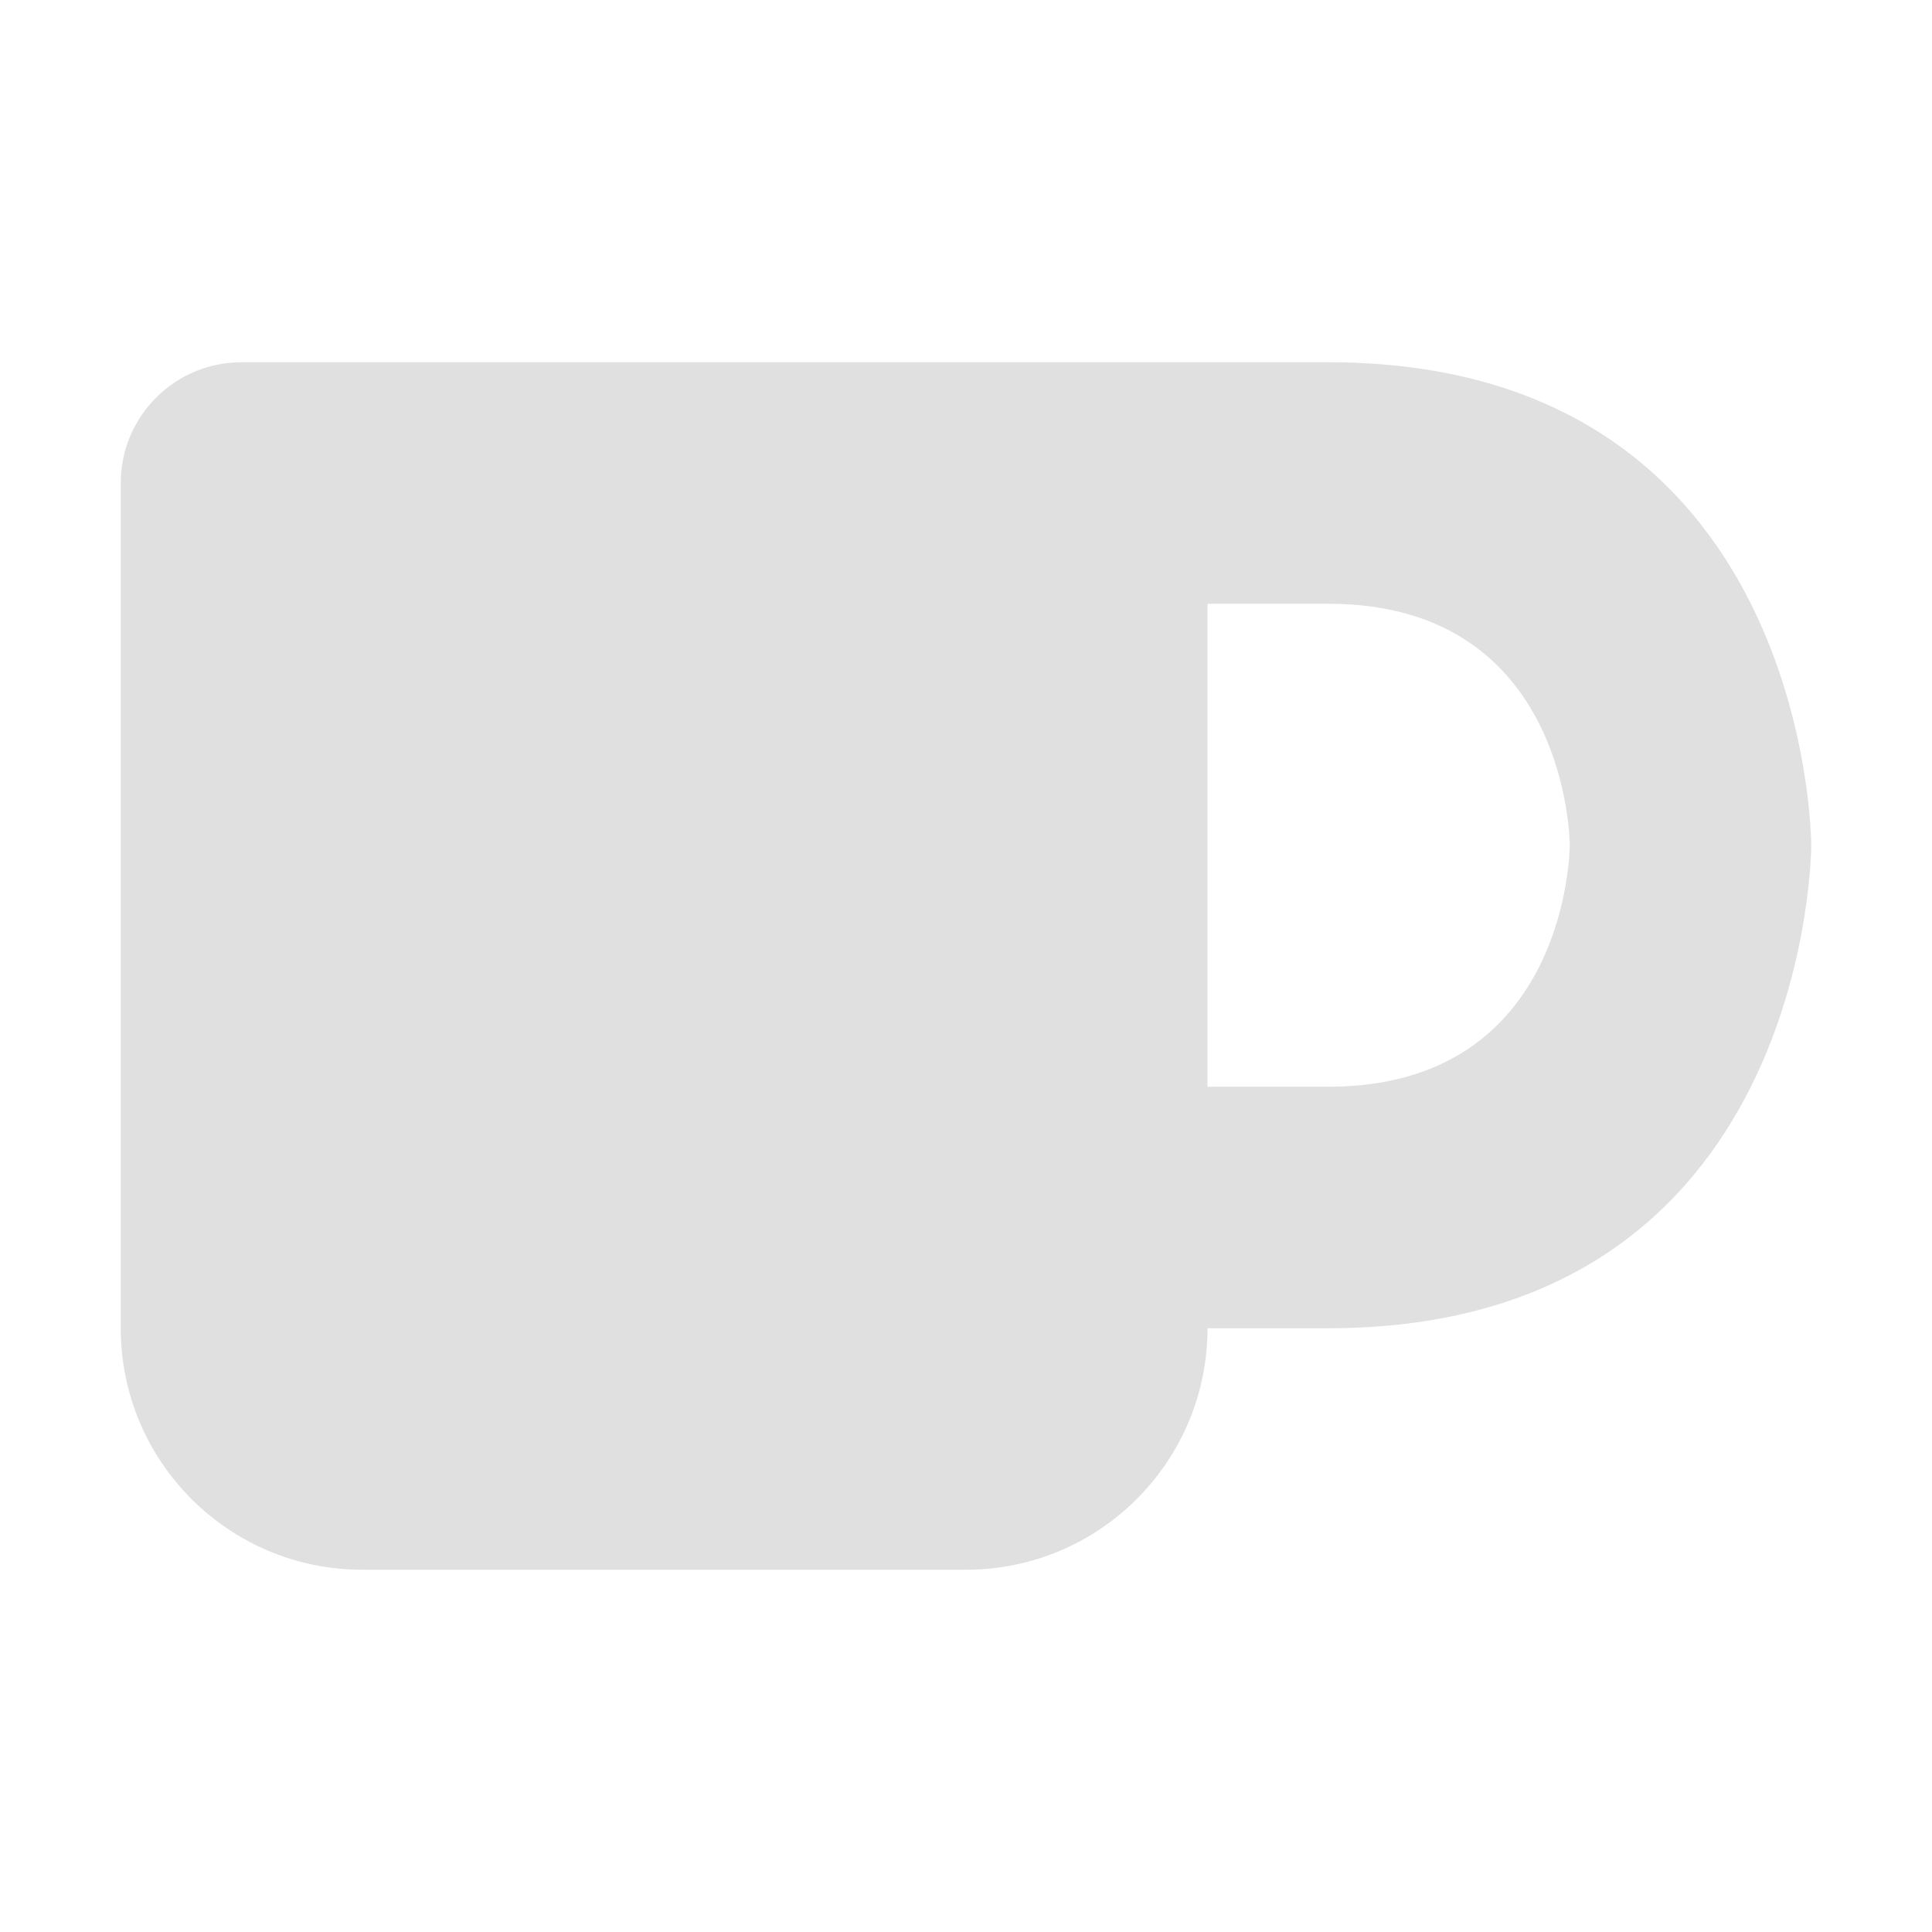
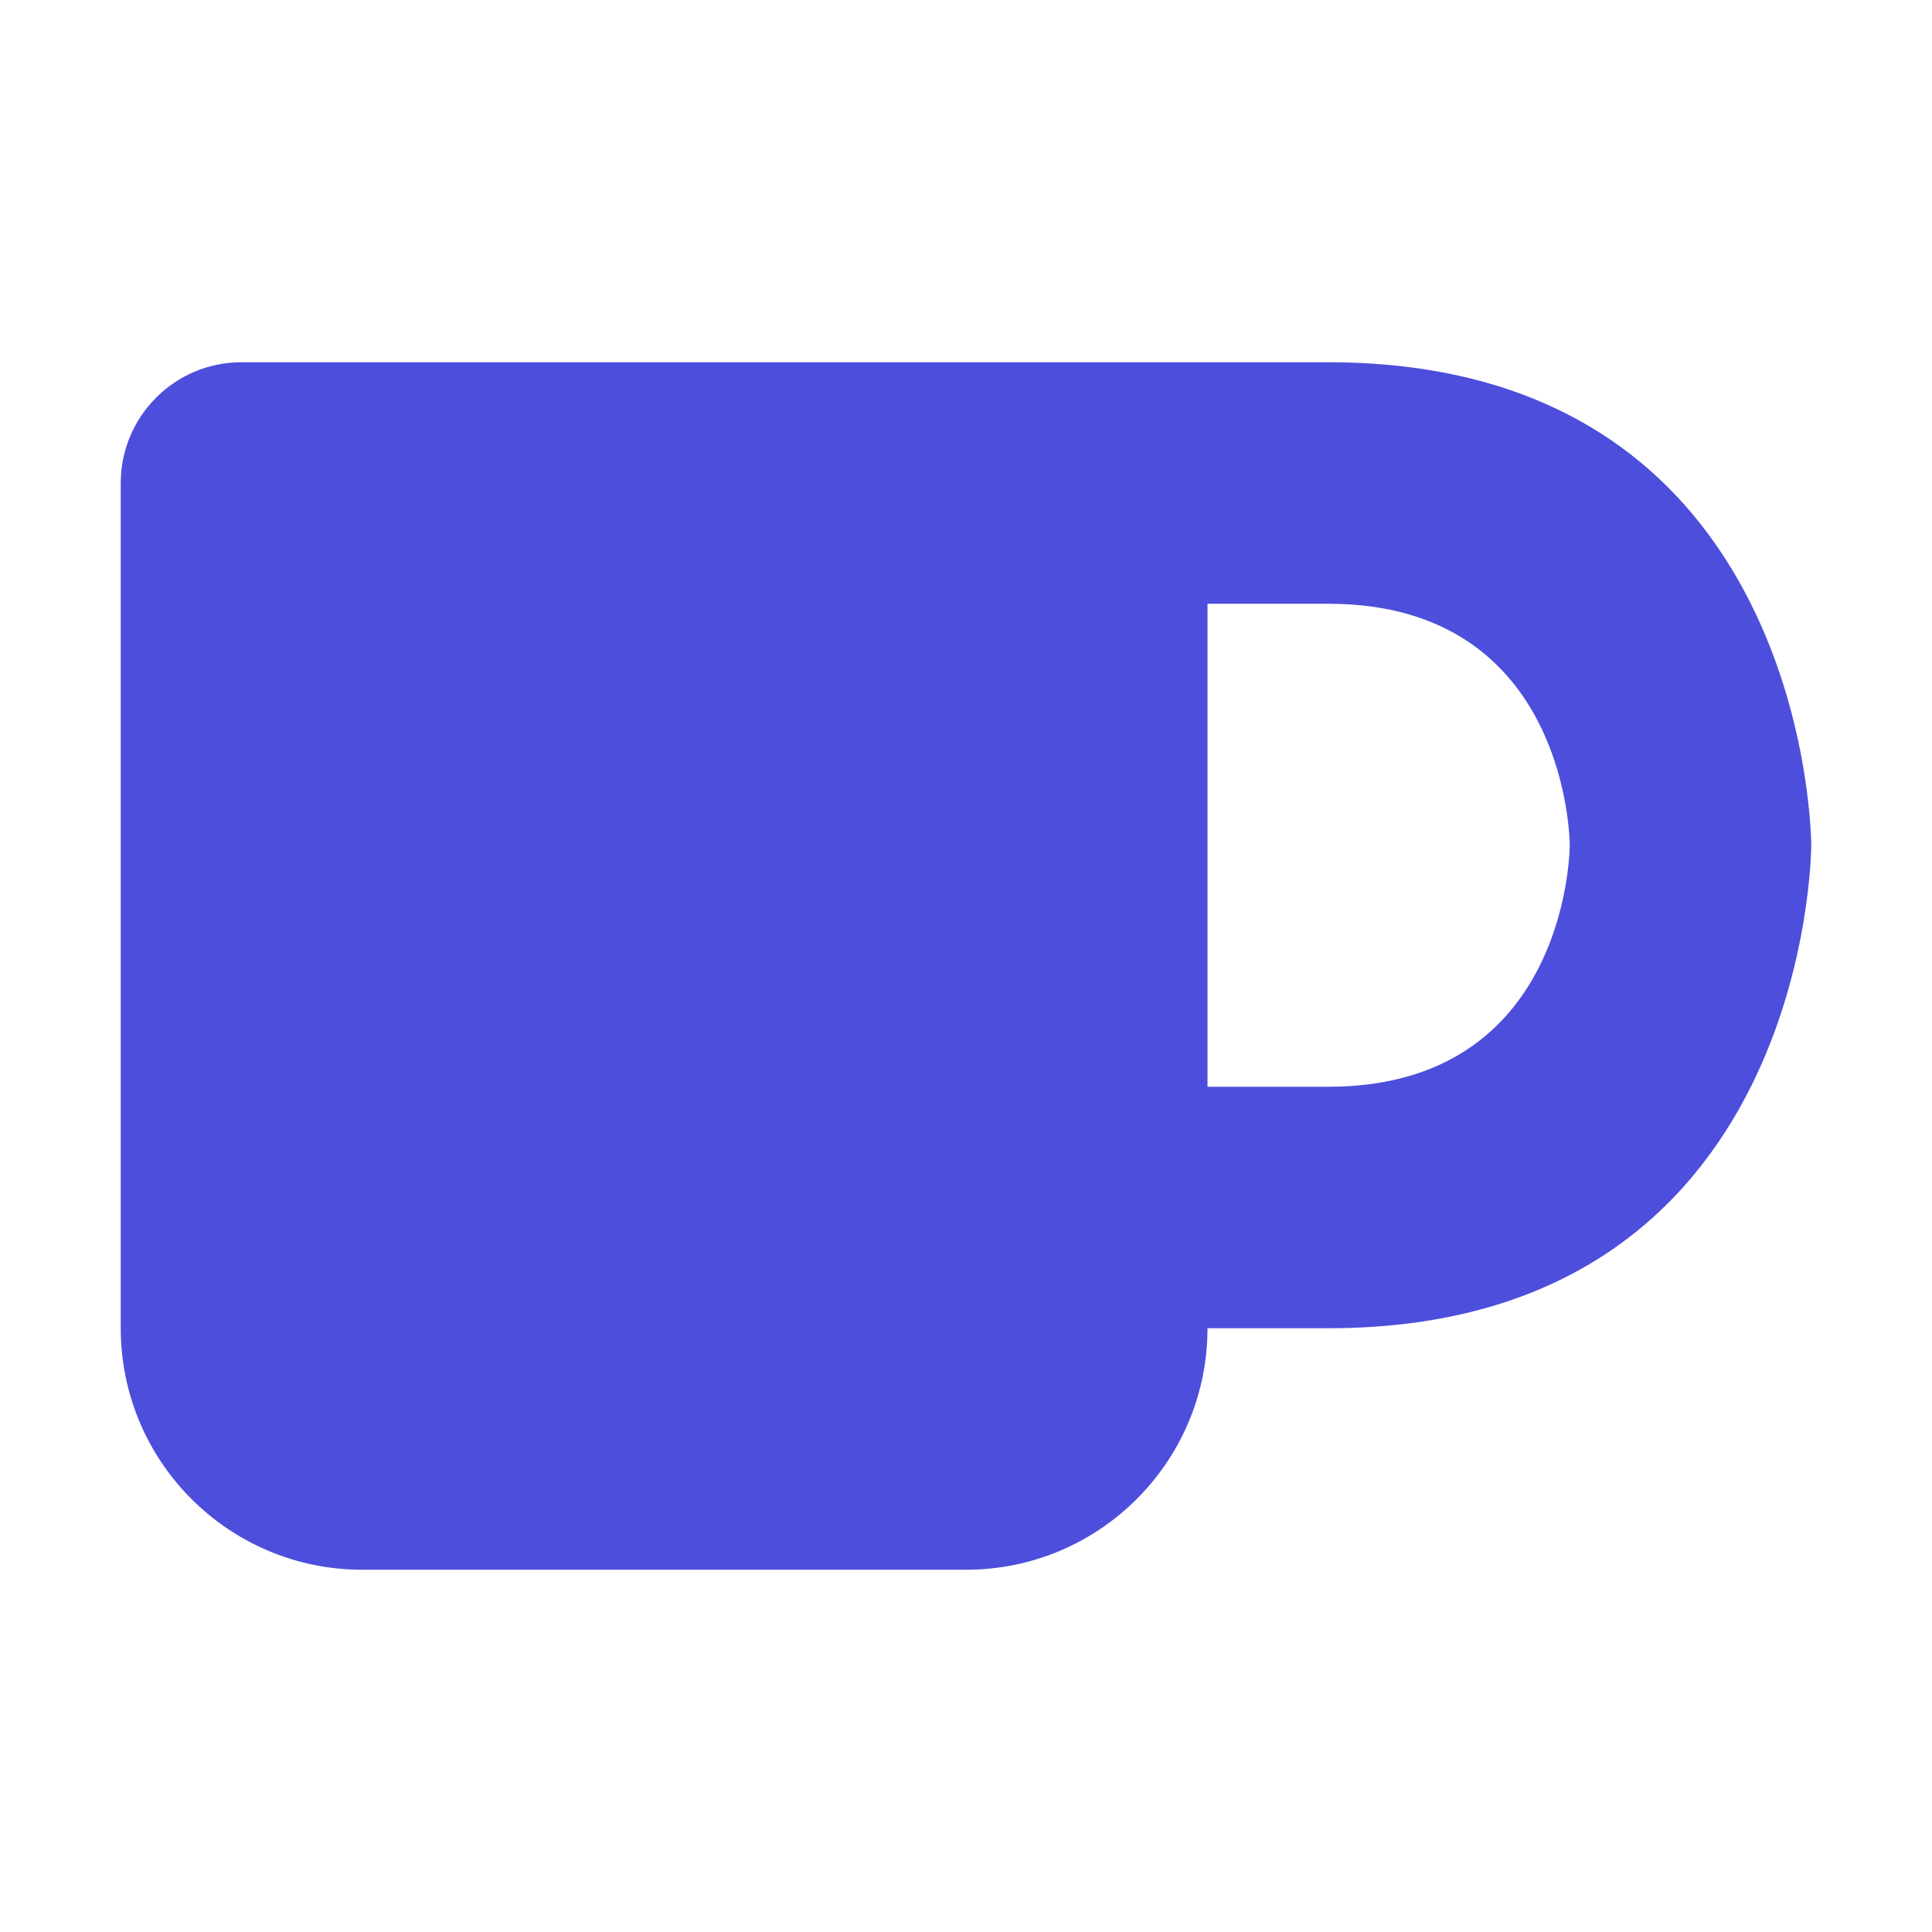
<svg xmlns="http://www.w3.org/2000/svg" height="16" width="16">
-   <path d="m2 2a1 1 0 0 0 -1 1v7a2 2 0 0 0 2 2h5a2 2 0 0 0 2-2h1c4 0 4-4 4-4s0-4-4-4zm8 2h1c2 0 2 2 2 2s0 2-2 2h-1z" fill="#e0e0e0" stroke-linejoin="bevel" stroke-width="2.372" transform="translate(0 1)" />
+   <path d="m2 2a1 1 0 0 0 -1 1v7a2 2 0 0 0 2 2h5a2 2 0 0 0 2-2h1c4 0 4-4 4-4s0-4-4-4zm8 2h1c2 0 2 2 2 2s0 2-2 2h-1z" fill="#4e4edc" stroke-linejoin="bevel" stroke-width="2.372" transform="translate(0 1)" />
</svg>
